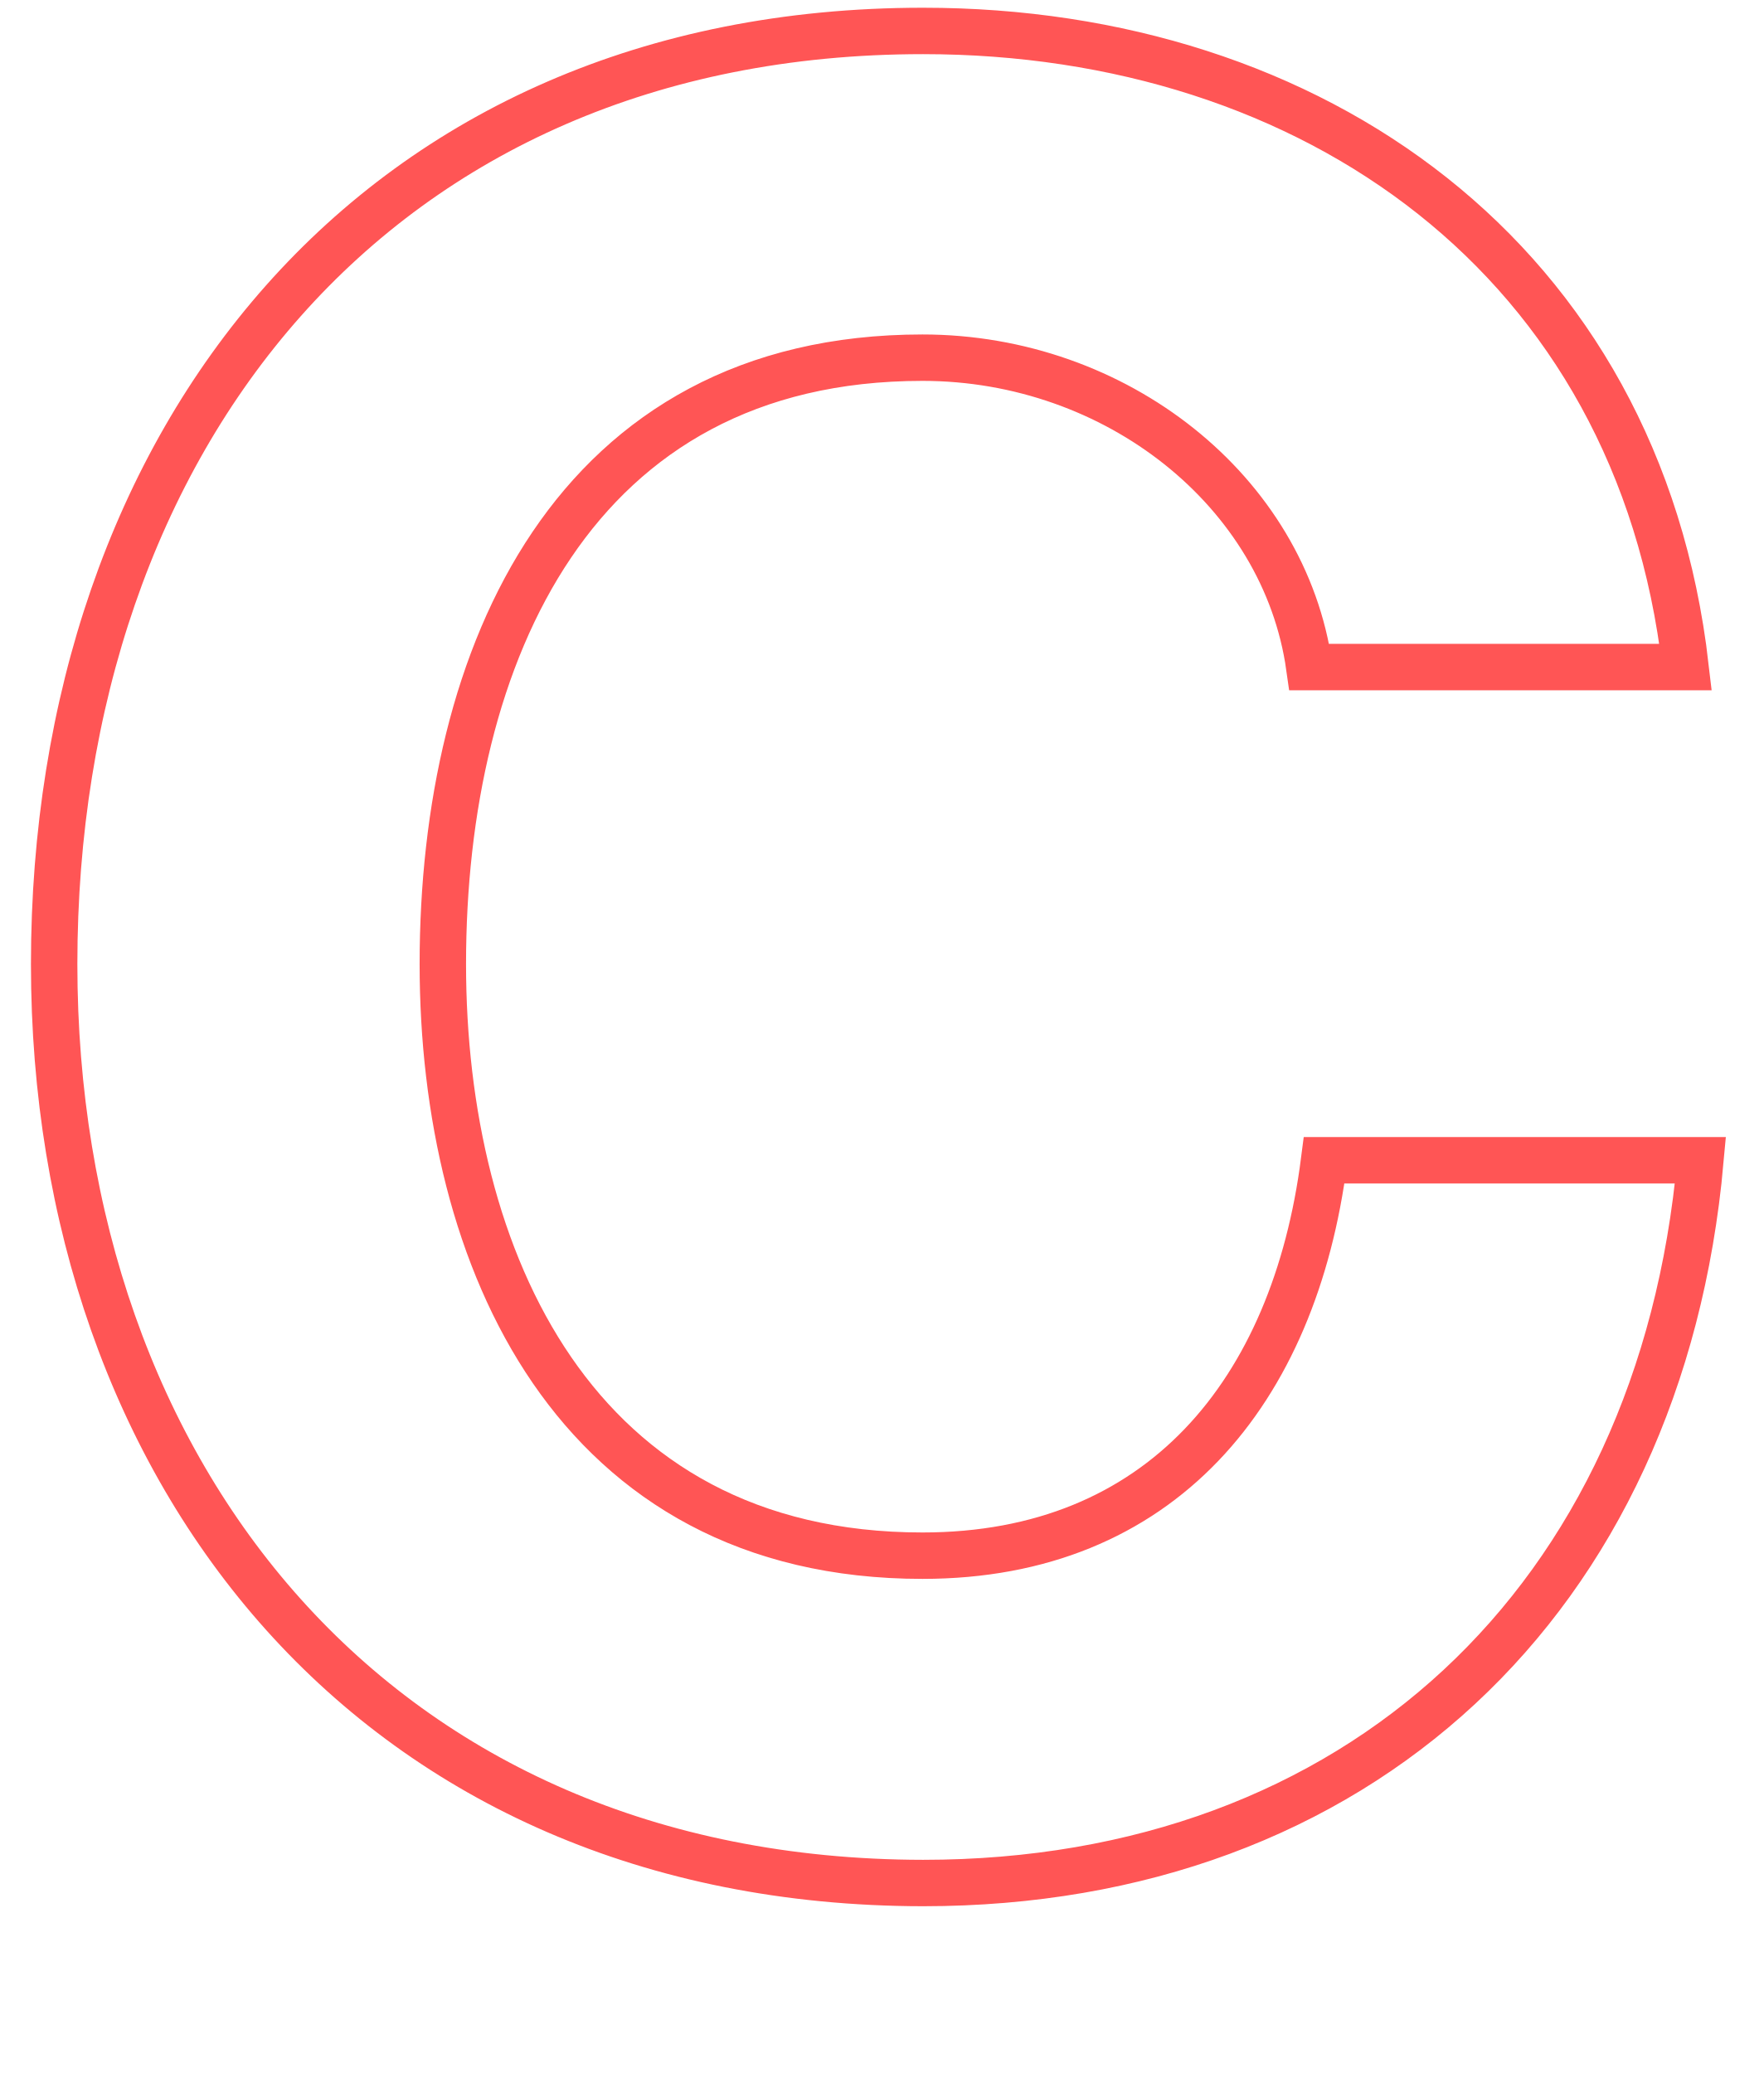
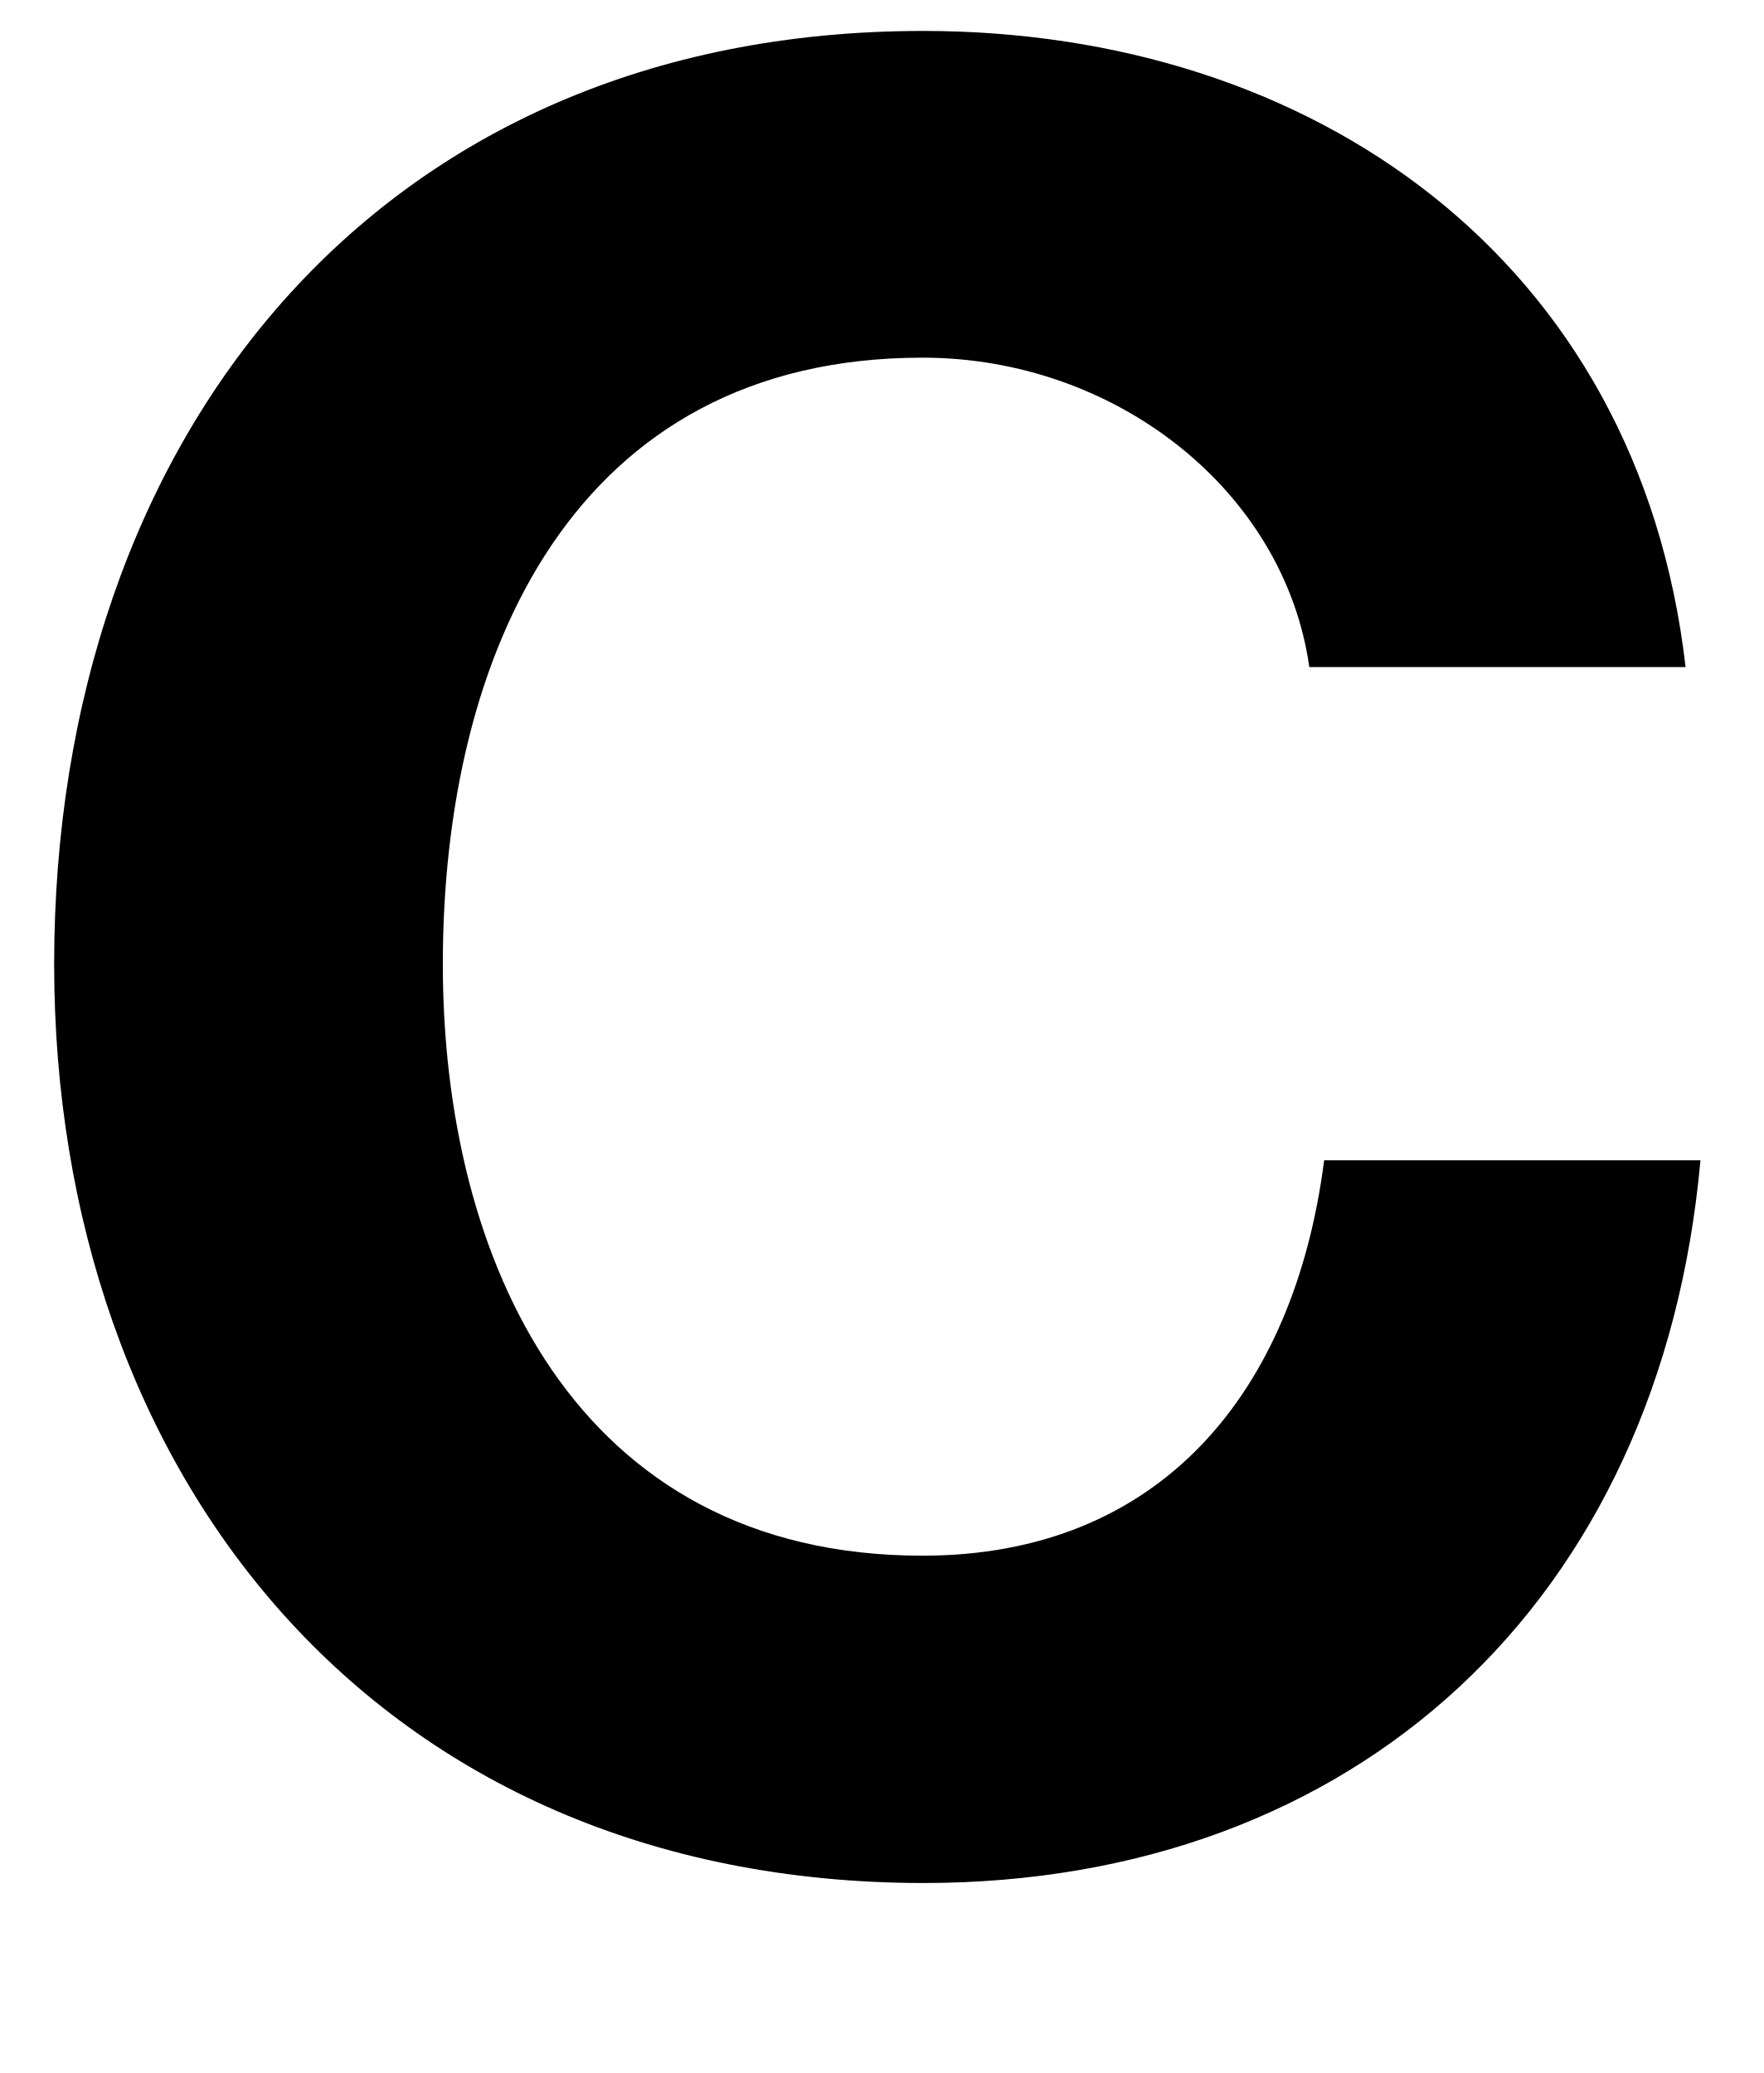
- <svg xmlns="http://www.w3.org/2000/svg" id="Layer_1" data-name="Layer 1" viewBox="0 0 114 134">
-   <defs>
-     <style>.cls-1{fill:none;stroke:#f55;stroke-width:3px;}</style>
-   </defs>
-   <path class="cls-1" d="M84.62,43.12c-1.6-11.36-12.48-20-25-20-22.56,0-31,19.2-31,39.2,0,19,8.48,38.24,31,38.24C75,100.56,83.66,90,85.58,75H109.9c-2.56,28.48-22.24,46.72-50.24,46.72C24.3,121.68,3.5,95.28,3.5,62.32,3.5,28.4,24.3,2,59.66,2c25.12,0,46.24,14.72,49.28,41.12Z" />
+ <svg xmlns="http://www.w3.org/2000/svg" viewBox="0 0 114 134">
+   <path d="M84.62,43.12c-1.6-11.36-12.48-20-25-20-22.56,0-31,19.2-31,39.2,0,19,8.48,38.24,31,38.24C75,100.56,83.66,90,85.58,75H109.9c-2.56,28.48-22.24,46.72-50.24,46.72C24.3,121.68,3.5,95.28,3.5,62.32,3.5,28.4,24.3,2,59.66,2c25.12,0,46.24,14.72,49.28,41.12Z" />
</svg>
